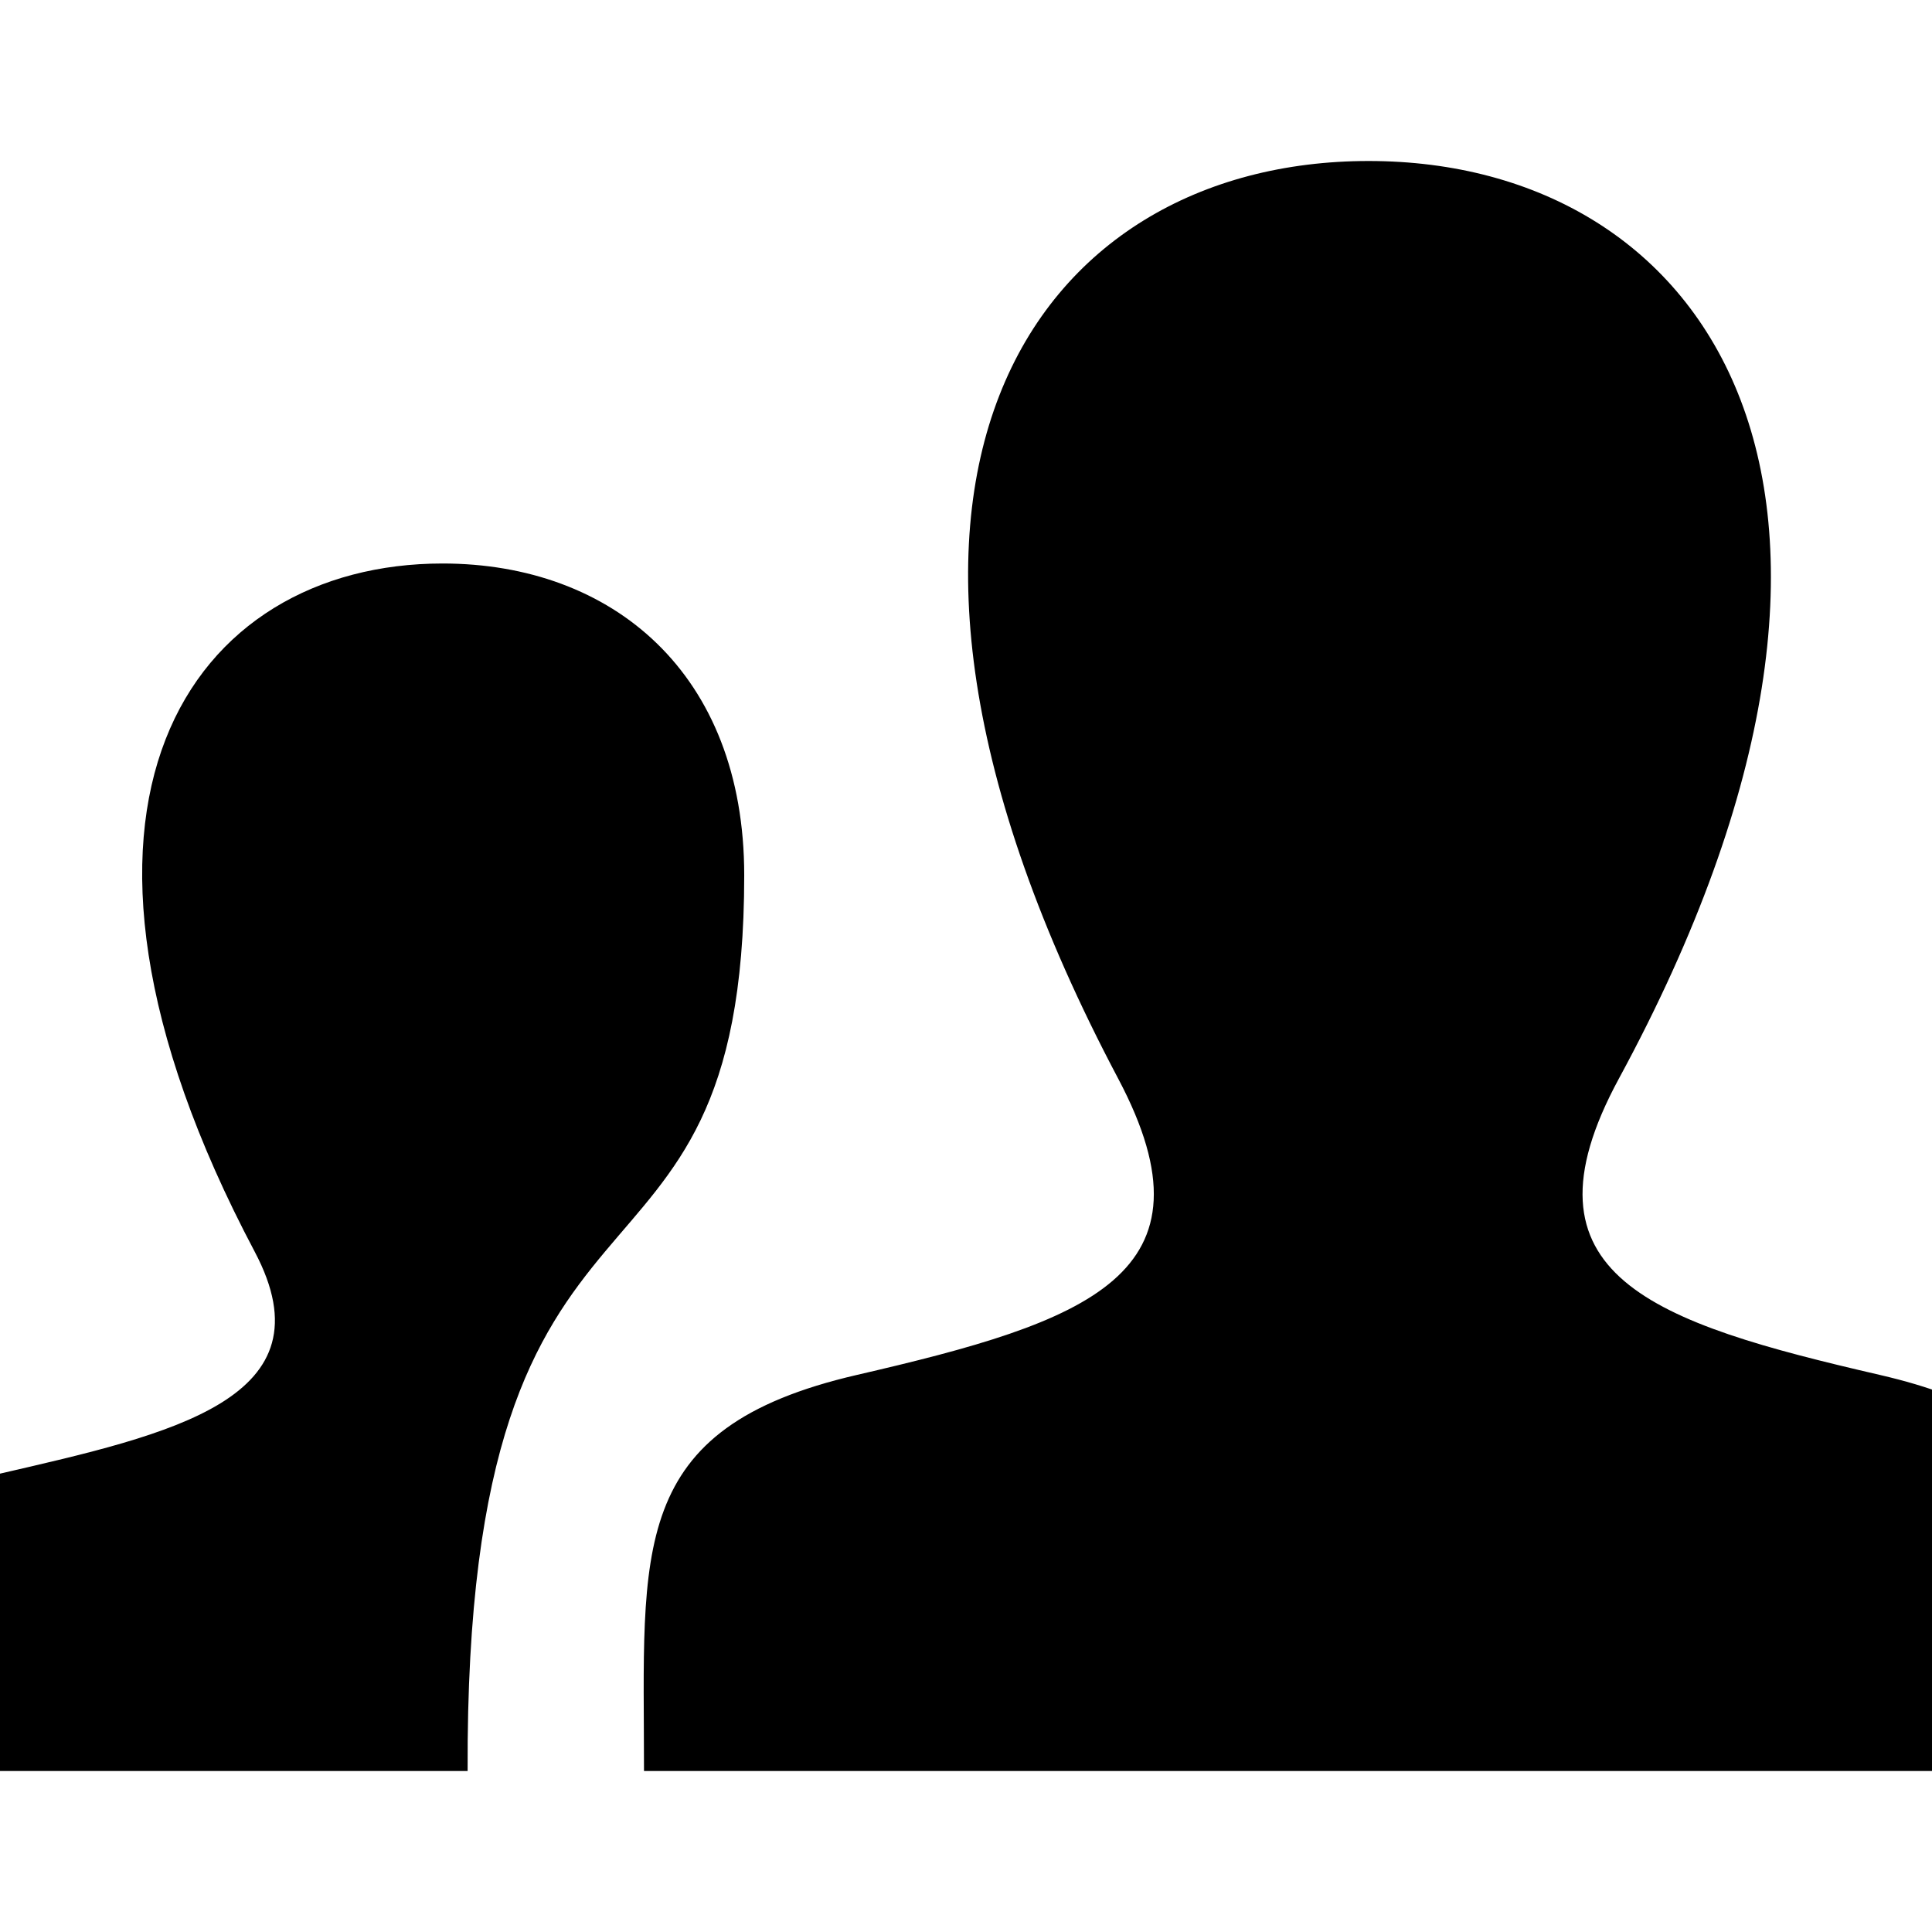
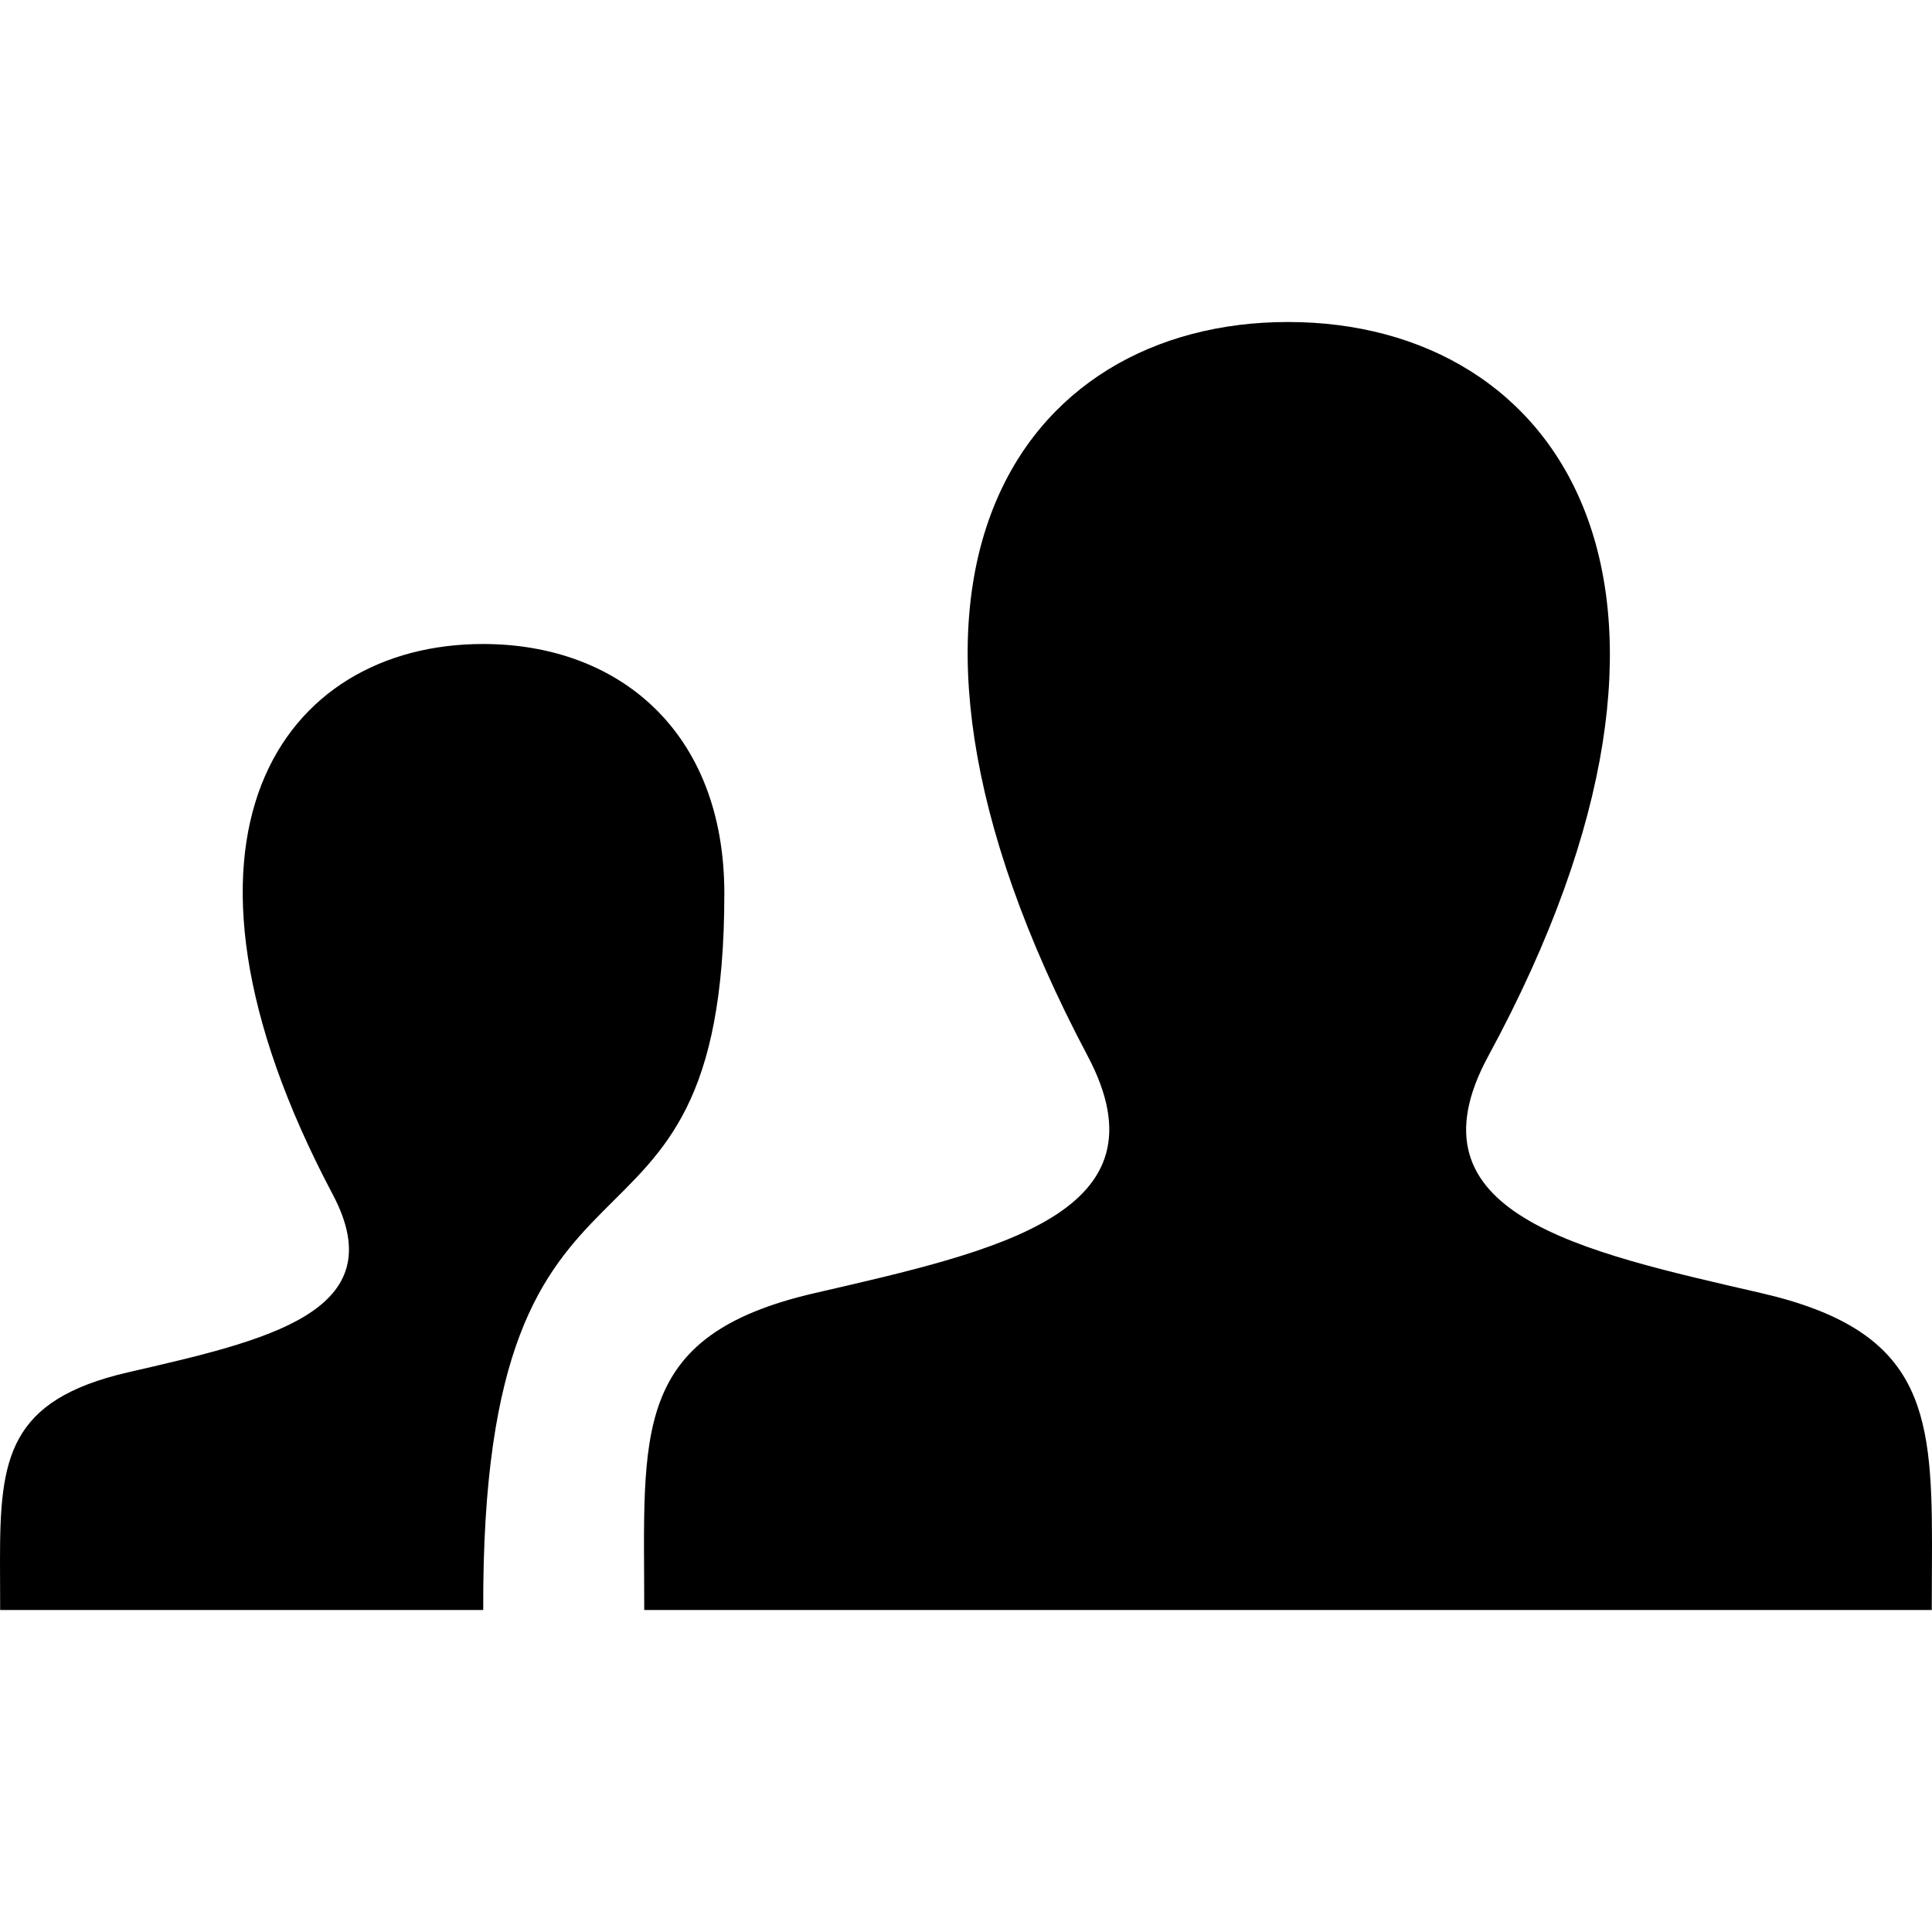
<svg xmlns="http://www.w3.org/2000/svg" width="24" height="24" viewBox="0 0 24 24">
-   <path d="M10.644 17.08c2.866-.662 4.539-1.241 3.246-3.682-3.932-7.427-1.042-11.398 3.111-11.398 4.235 0 7.054 4.124 3.11 11.398-1.332 2.455.437 3.034 3.242 3.682 2.483.574 2.647 1.787 2.647 3.889v1.031h-18c0-2.745-.22-4.258 2.644-4.92zm-12.644 4.92h7.809c-.035-8.177 3.436-5.313 3.436-11.127 0-2.511-1.639-3.873-3.748-3.873-3.115 0-5.282 2.979-2.333 8.549.969 1.83-1.031 2.265-3.181 2.761-1.862.43-1.983 1.34-1.983 2.917v.773z" />
+   <path d="M10.118 16.064c2.293-.529 4.428-.993 3.394-2.945-3.146-5.942-.834-9.119 2.488-9.119 3.388 0 5.644 3.299 2.488 9.119-1.065 1.964 1.149 2.427 3.394 2.945 1.986.459 2.118 1.43 2.118 3.111l-.003.825h-15.994c0-2.196-.176-3.407 2.115-3.936zm-10.116 3.936h6.001c-.028-6.542 2.995-3.697 2.995-8.901 0-2.009-1.311-3.099-2.998-3.099-2.492 0-4.226 2.383-1.866 6.839.775 1.464-.825 1.812-2.545 2.209-1.49.344-1.589 1.072-1.589 2.333l.002.619z" />
</svg>
